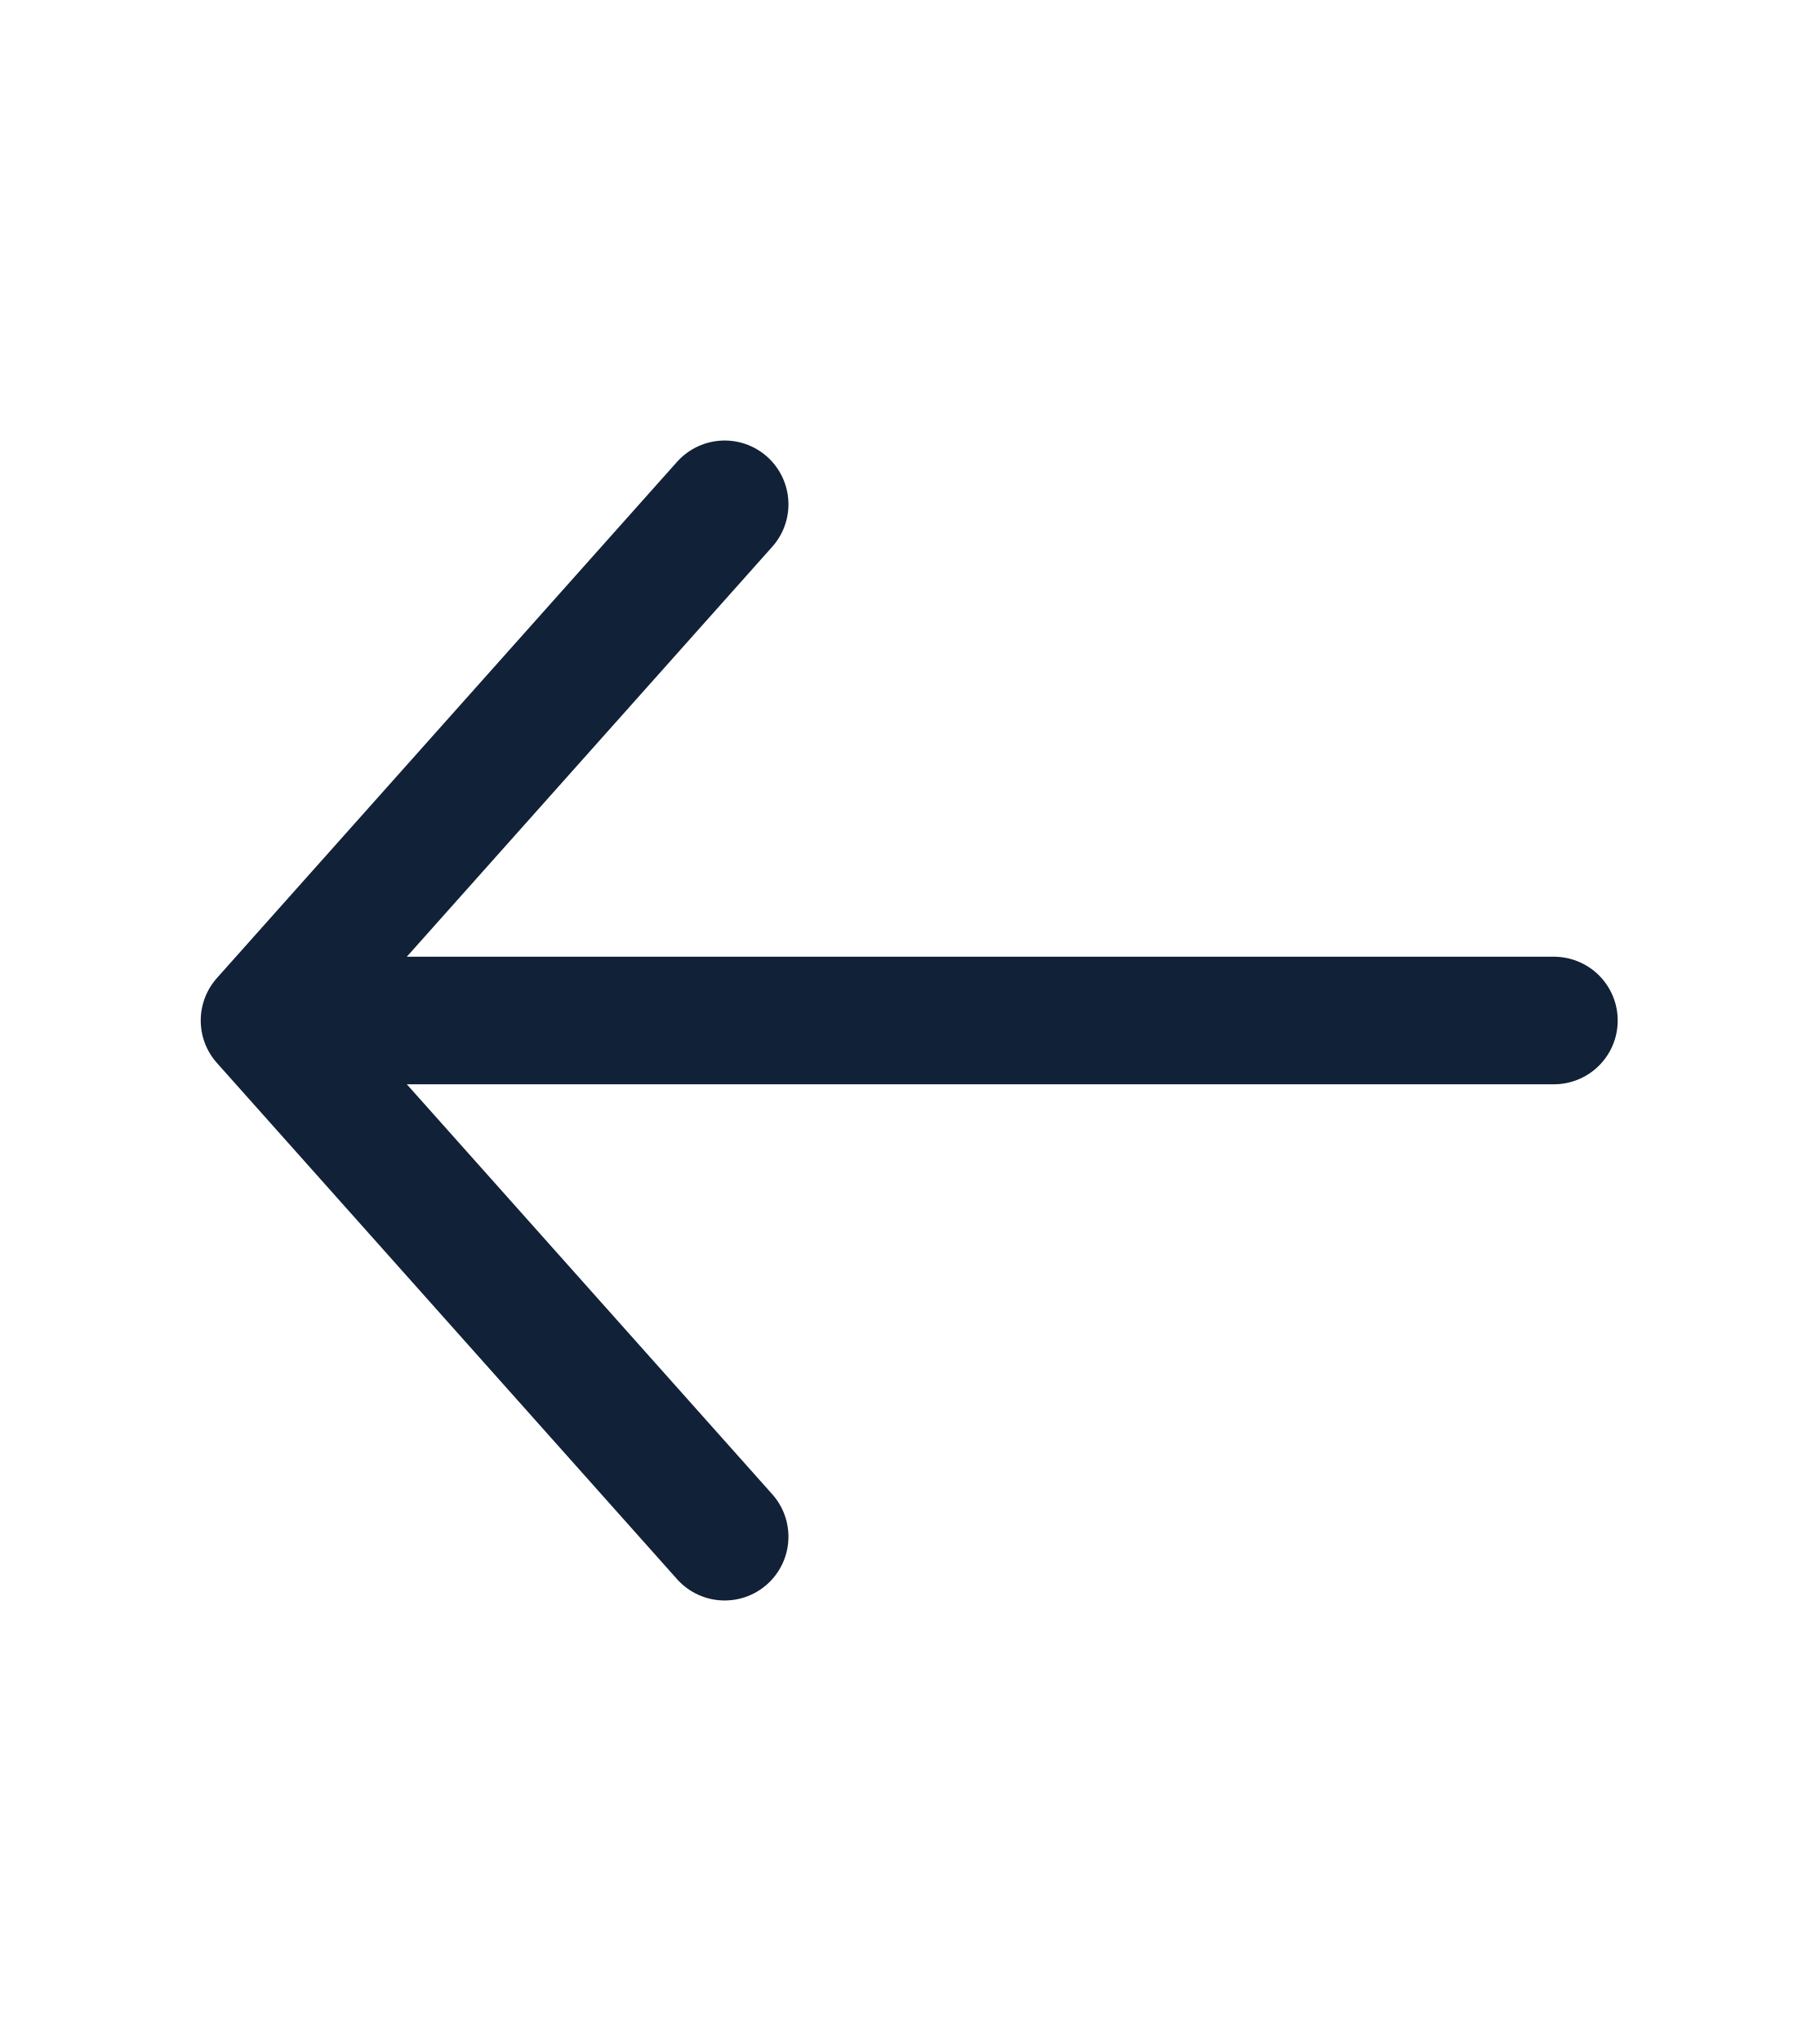
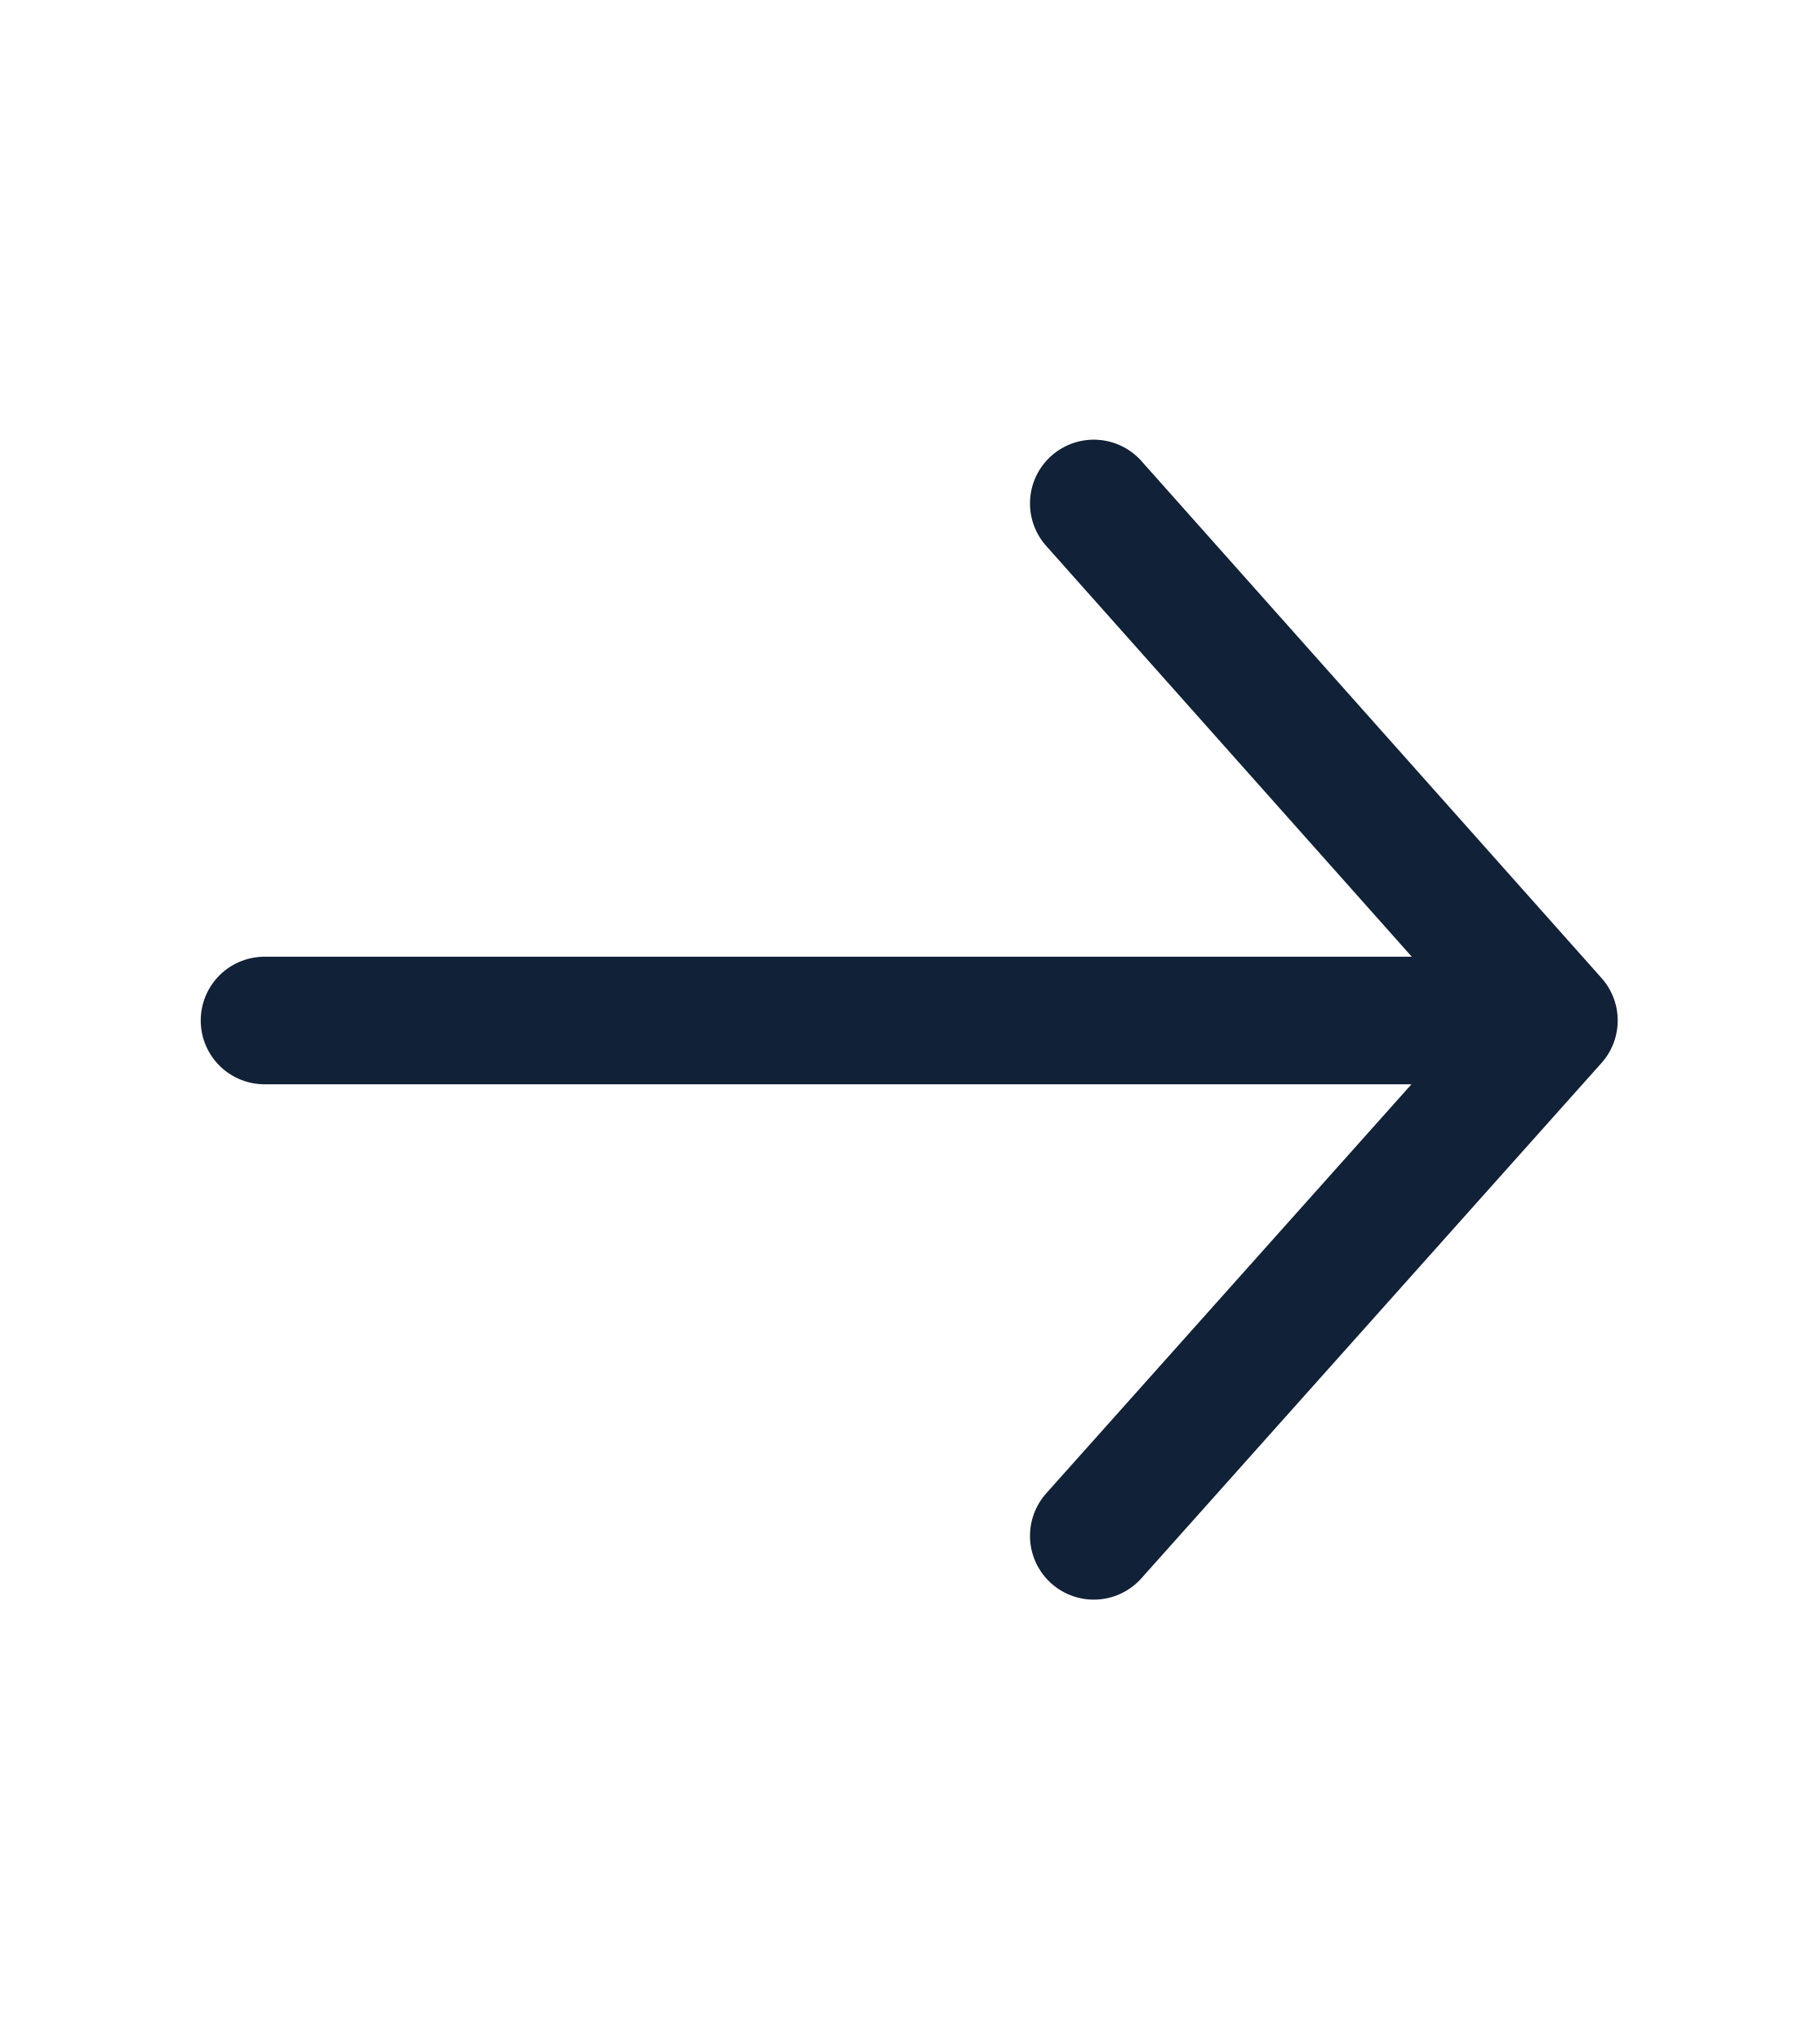
<svg xmlns="http://www.w3.org/2000/svg" width="21.391" height="24" viewBox="0 0 21.391 24" fill="none">
  <defs />
-   <path d="M8.52 18.07L3.11 12L8.52 5.93" stroke="#112137" stroke-opacity="1" stroke-width="1.5" stroke-linejoin="round" stroke-linecap="round" />
-   <path d="M18.27 12L3.27 12" stroke="#112137" stroke-opacity="1" stroke-width="1.5" stroke-linejoin="round" stroke-linecap="round" />
+   <path id="Vector" d="M12.86 5.92L18.27 12L12.86 18.06" stroke="#112137" stroke-opacity="1" stroke-width="1.5" stroke-linejoin="round" stroke-linecap="round" />
+   <path id="Vector" d="M3.11 12L18.12 12" stroke="#112137" stroke-opacity="1" stroke-width="1.5" stroke-linejoin="round" stroke-linecap="round" />
  <g opacity="0">
-     <path d="M21.39 0L0 0L0 24L21.39 24L21.39 0ZM1 23L1 1L20.39 1L20.39 23L1 23Z" fill="#112137" fill-opacity="1" fill-rule="evenodd" />
+     <path id="Vector" d="M0 24L21.39 24L21.39 0L0 0L0 24ZM20.39 1L20.39 23L1 23L1 1L20.39 1Z" fill="#112137" fill-opacity="1" fill-rule="evenodd" />
  </g>
</svg>
